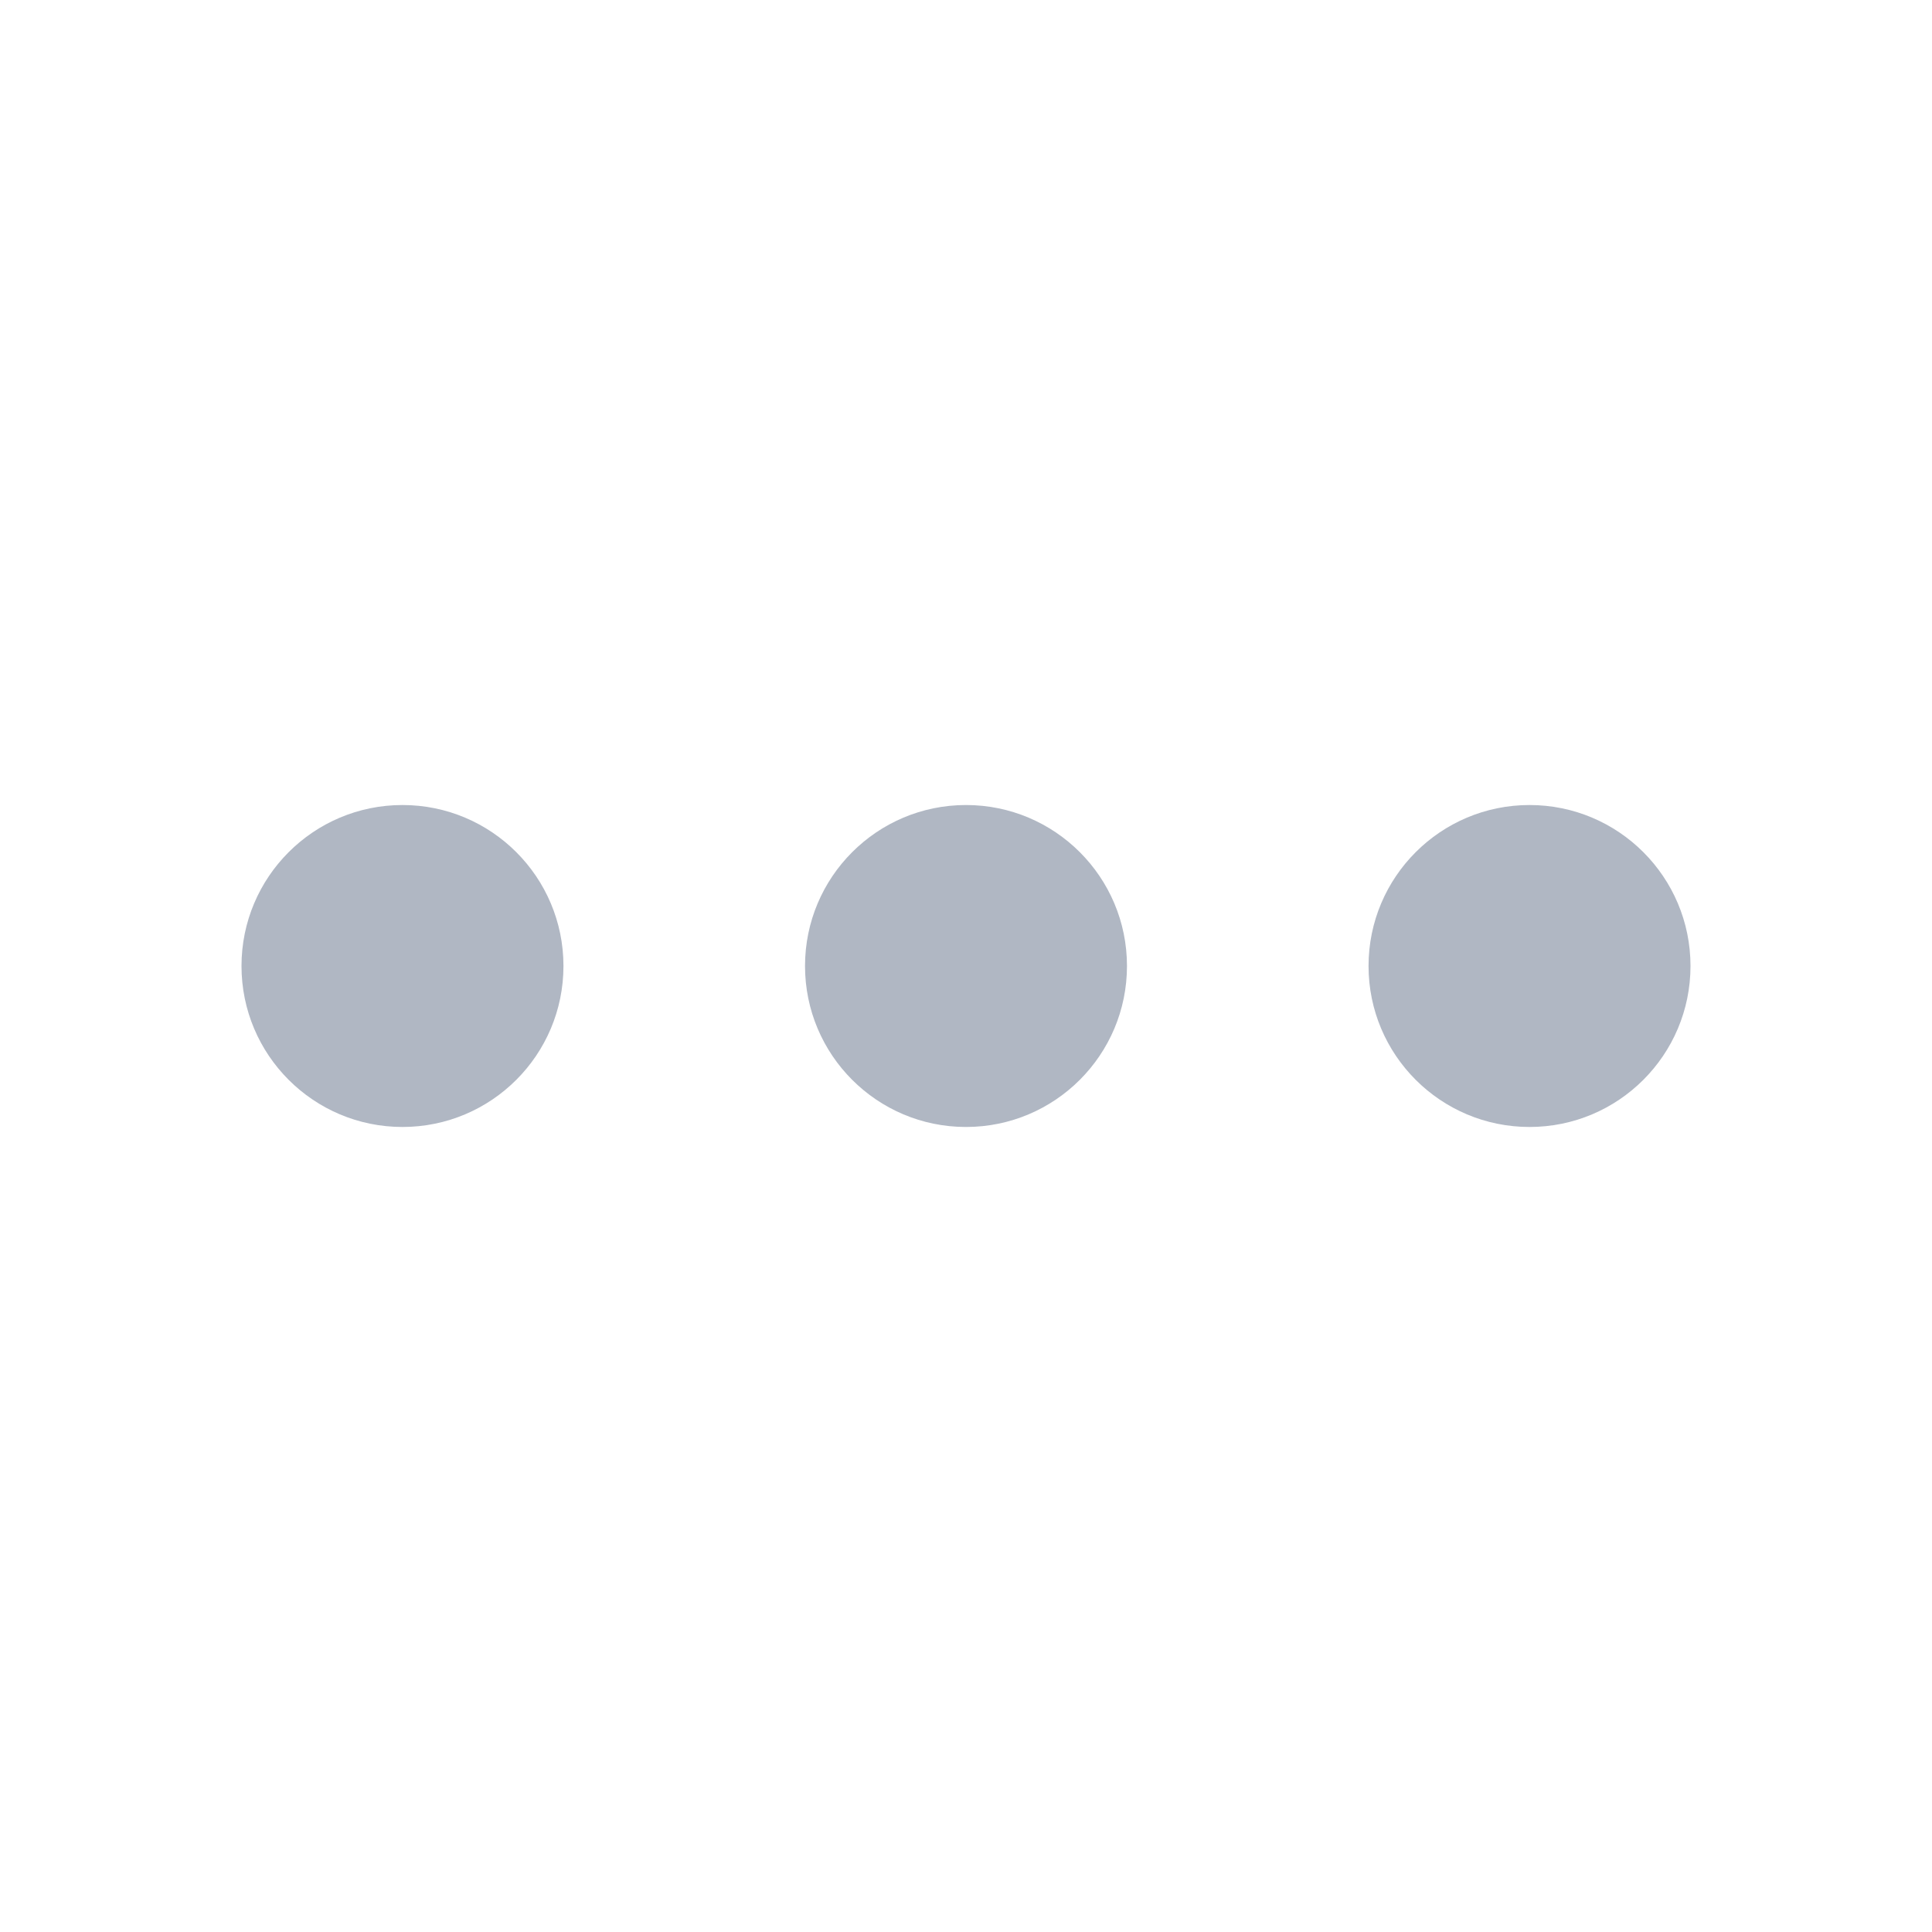
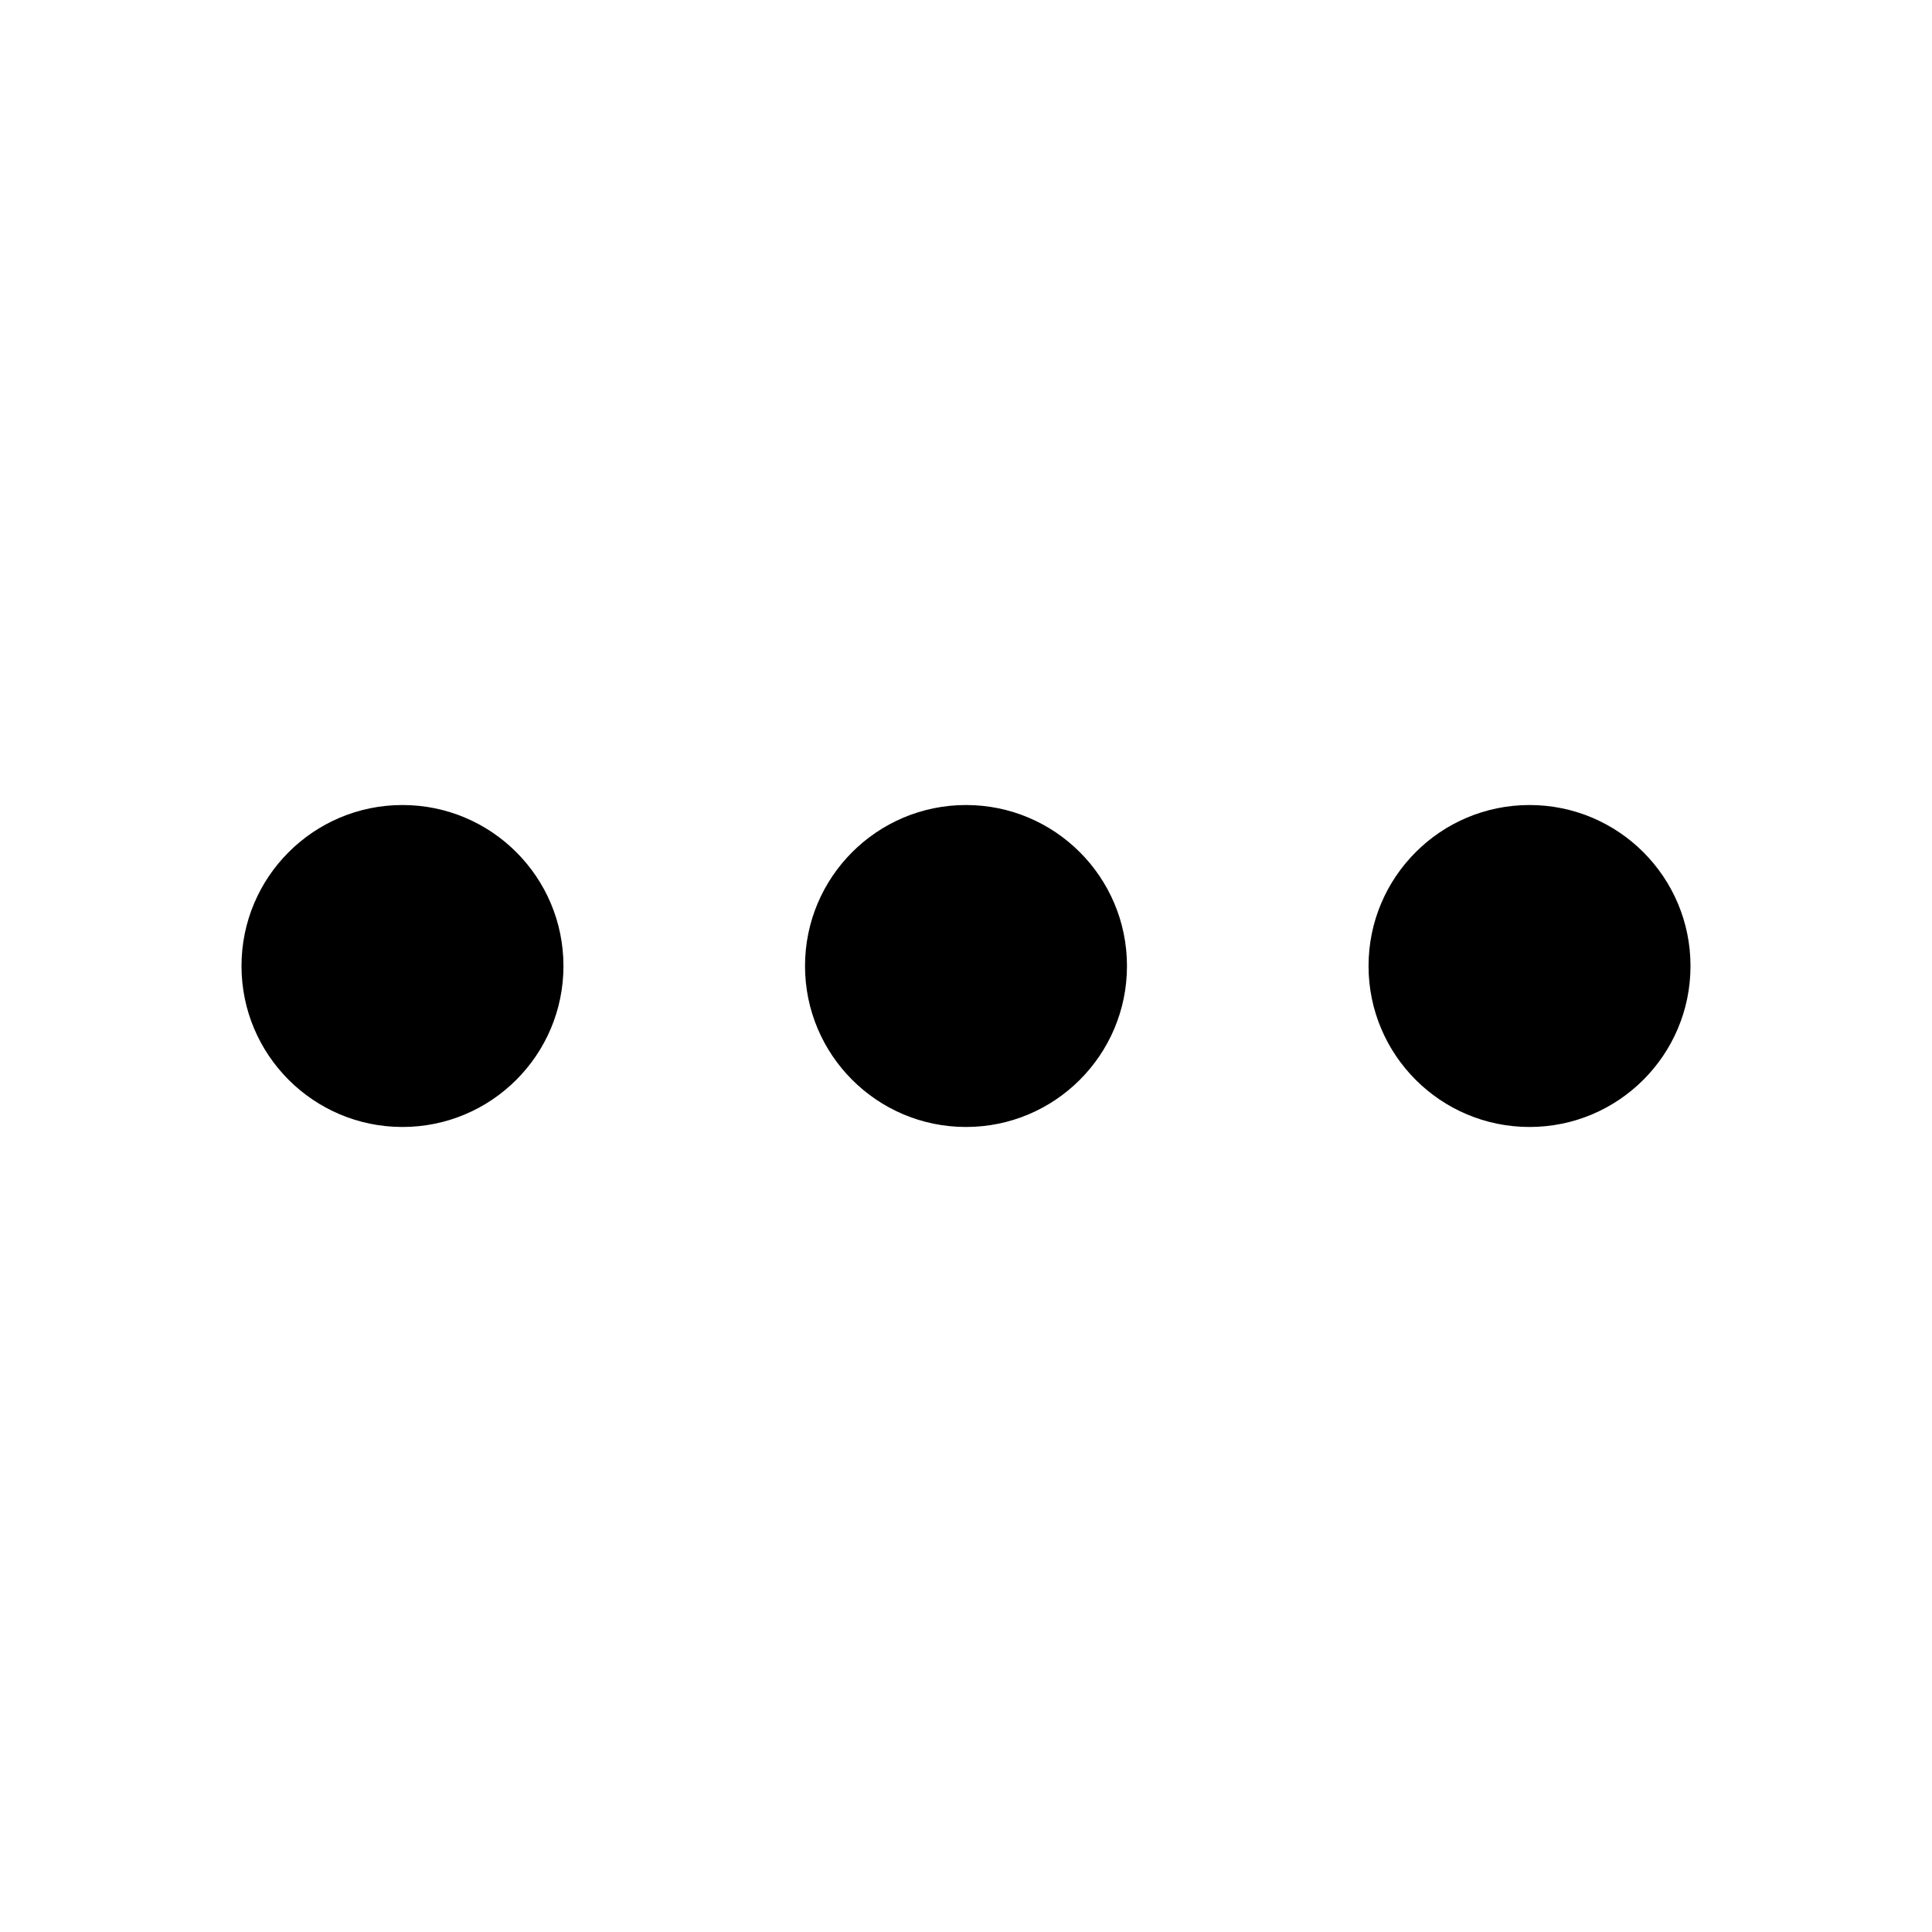
<svg xmlns="http://www.w3.org/2000/svg" width="31" height="31" viewBox="0 0 31 31" fill="none">
-   <circle cx="6.458" cy="15.5" r="2.583" fill="#B0B7C3" />
-   <circle cx="15.5" cy="15.5" r="2.583" fill="#B0B7C3" />
-   <ellipse cx="24.542" cy="15.5" rx="2.583" ry="2.583" fill="#B0B7C3" />
+   <circle cx="6.458" cy="15.5" r="2.583" fill="#000000" />
+   <circle cx="15.5" cy="15.5" r="2.583" fill="#000000" />
+   <ellipse cx="24.542" cy="15.5" rx="2.583" ry="2.583" fill="#000000" />
</svg>
